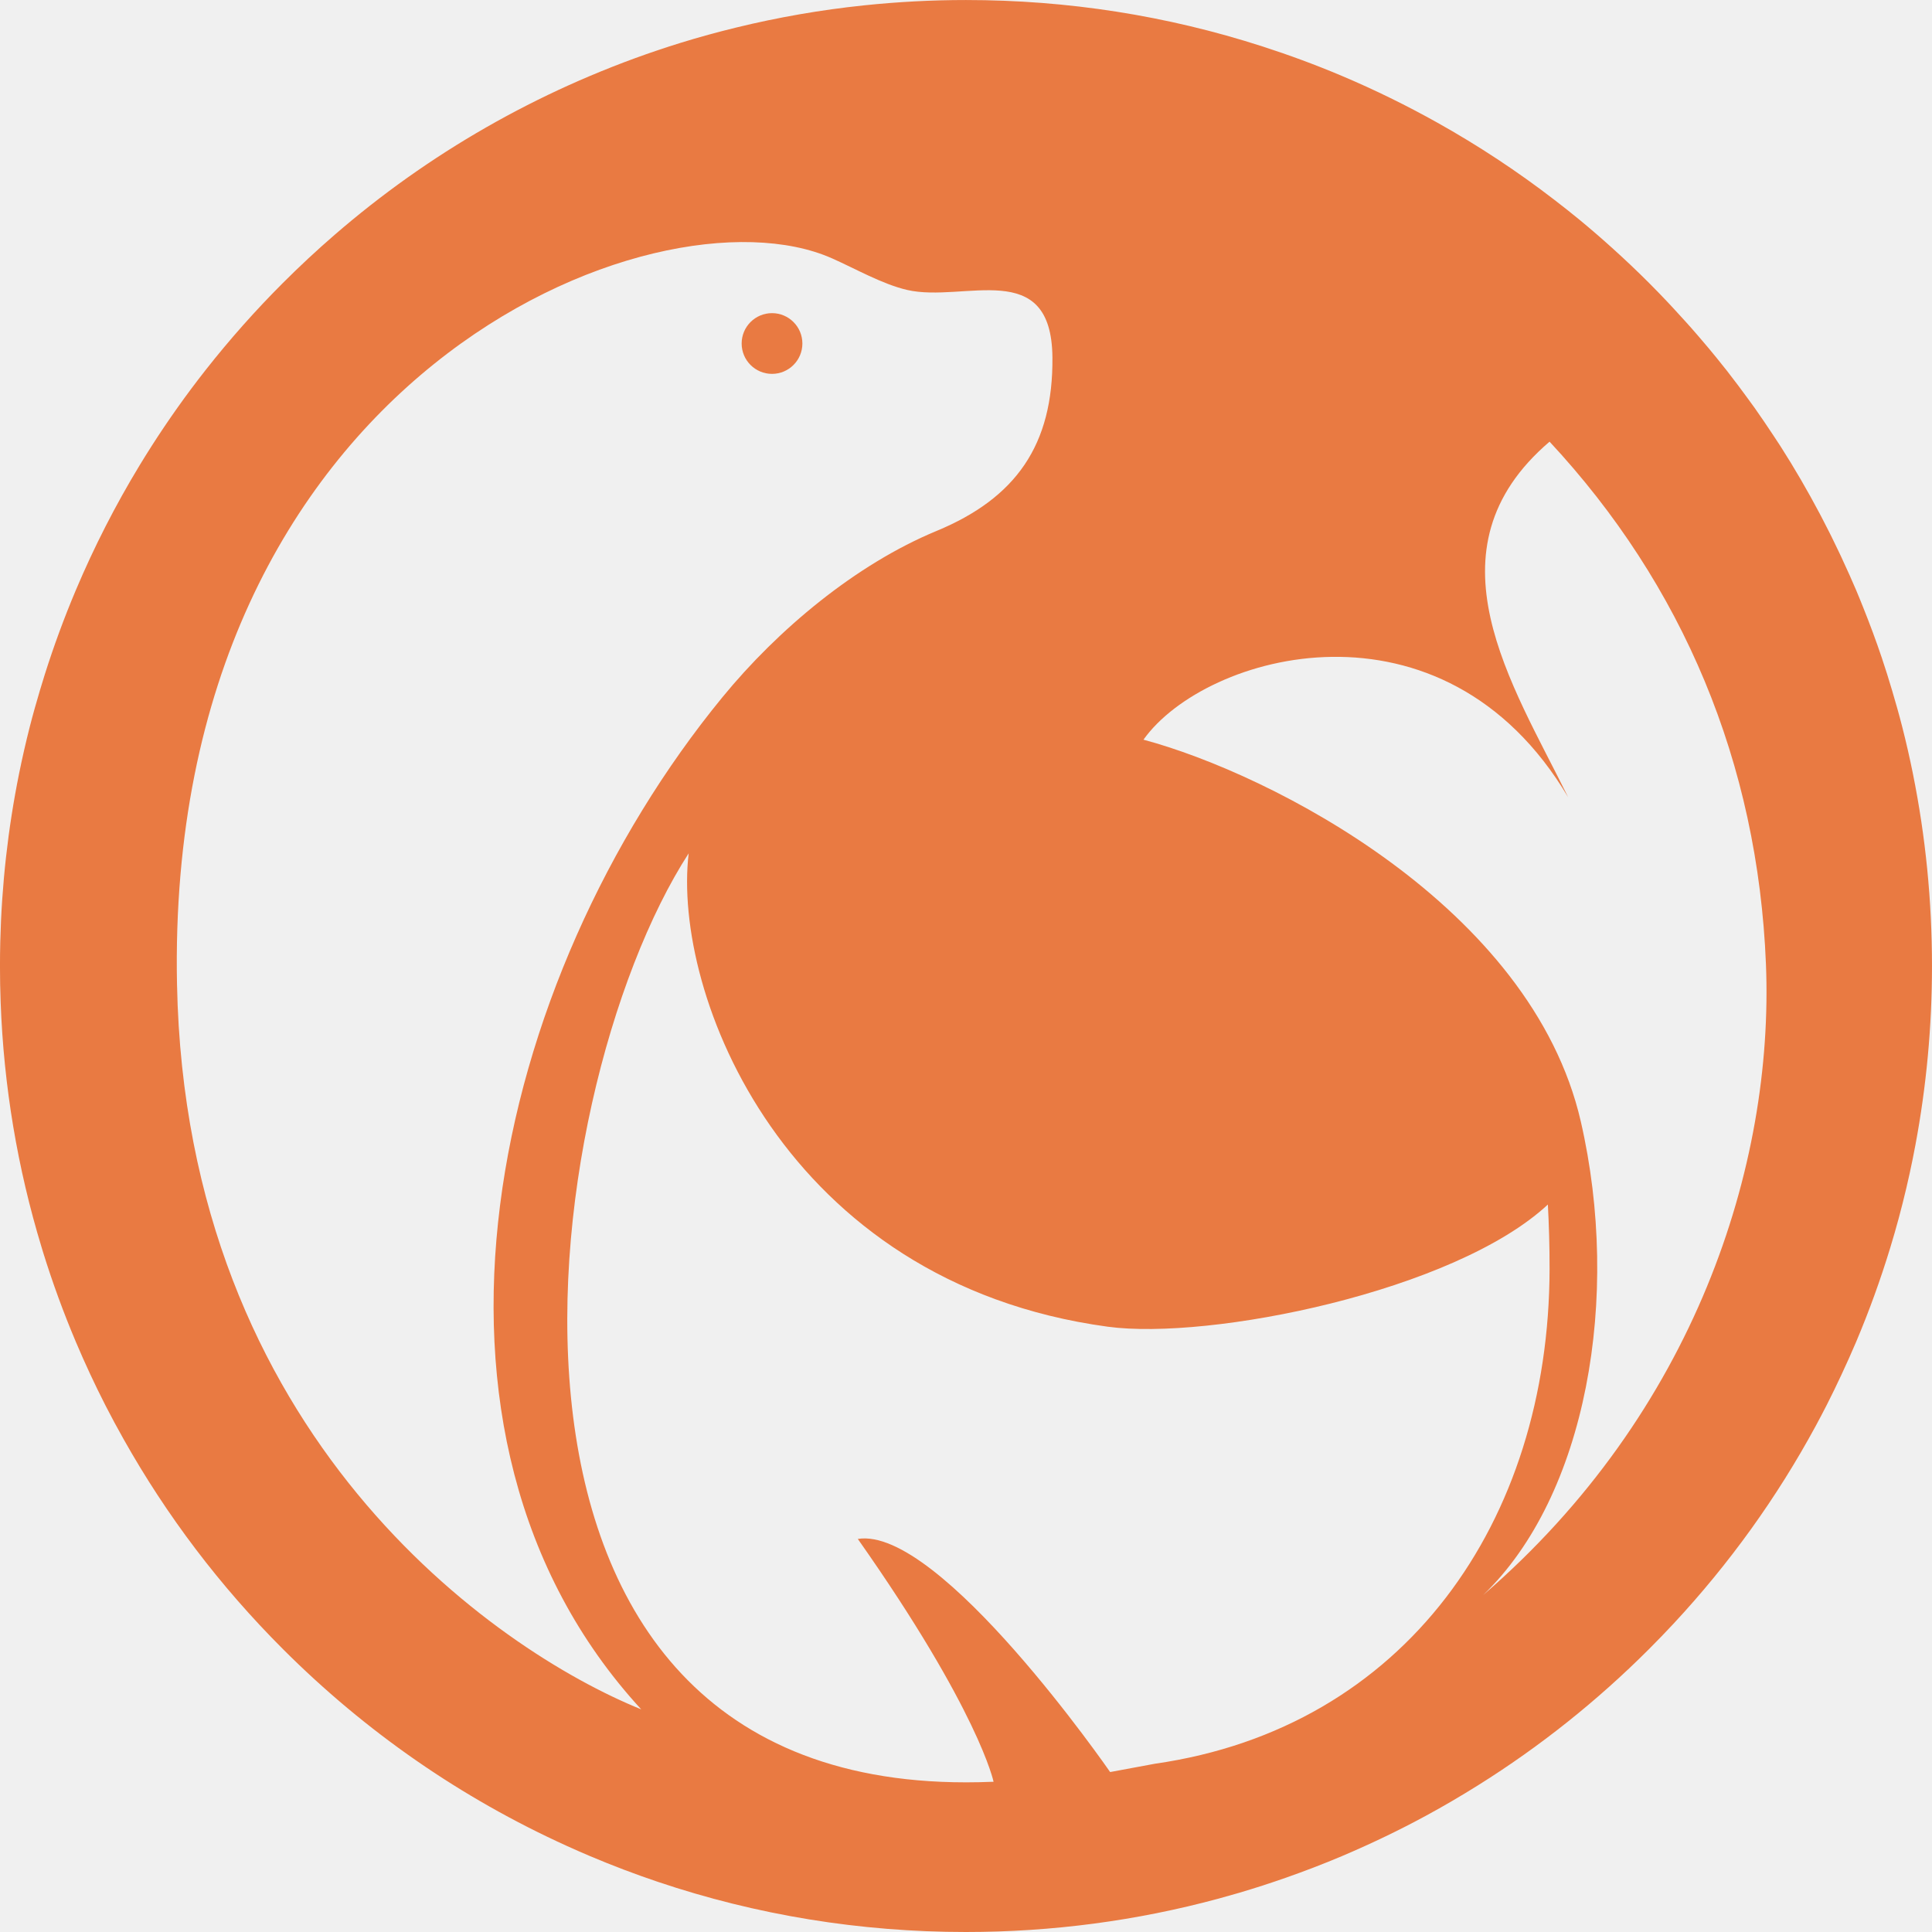
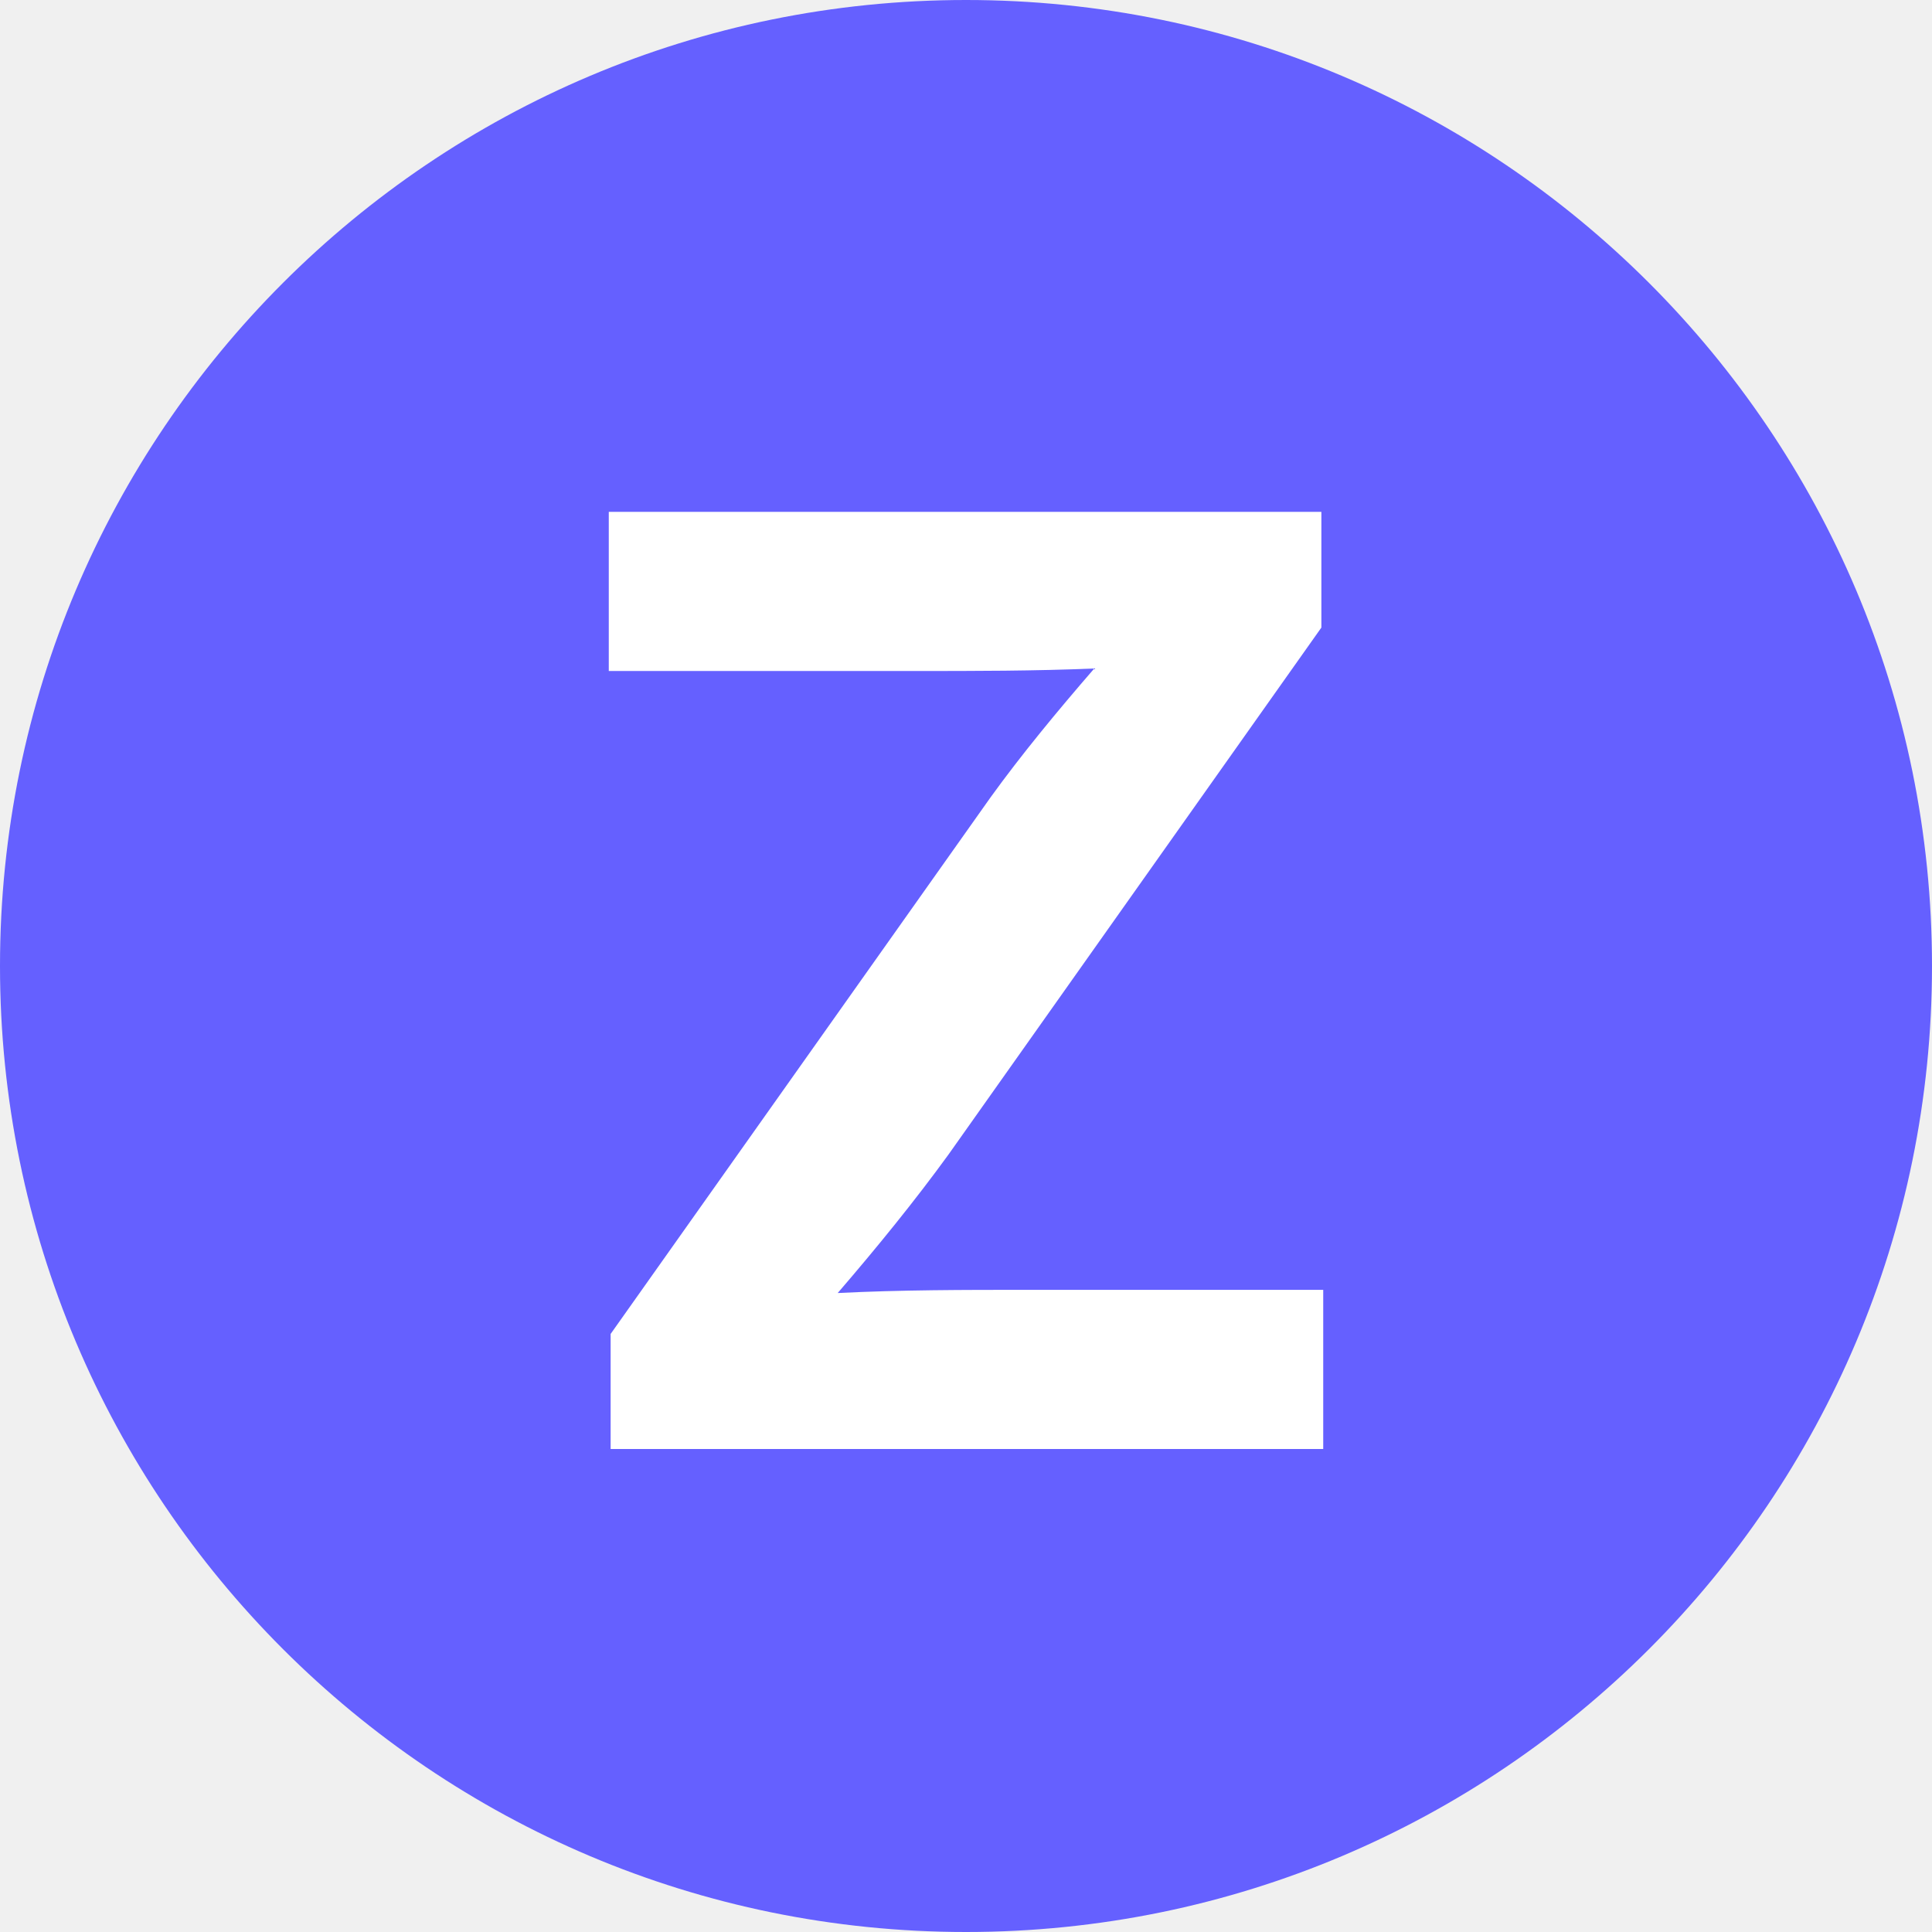
- <svg xmlns="http://www.w3.org/2000/svg" height="180" width="180" style="color: #e97a42" viewBox="0 0 180 180">
-   <path fill="currentColor" d="M 178.224 72.09 c -0.296 -1.463 -0.627 -2.919 -0.996 -4.364 -0.293 -1.151 -0.616 -2.293 -0.956 -3.433 -0.301 -1.008 -0.612 -2.014 -0.95 -3.012 -0.531 -1.578 -1.113 -3.142 -1.735 -4.694 -0.216 -0.54 -0.433 -1.082 -0.661 -1.618 -0.195 -0.462 -0.399 -0.917 -0.601 -1.375 -0.262 -0.591 -0.53 -1.177 -0.804 -1.762 -0.074 -0.159 -0.151 -0.315 -0.226 -0.474 -0.209 -0.441 -0.422 -0.881 -0.638 -1.318 -0.076 -0.154 -0.153 -0.306 -0.229 -0.459 -0.236 -0.471 -0.477 -0.939 -0.721 -1.406 -0.053 -0.101 -0.105 -0.201 -0.158 -0.302 -1.143 -2.16 -2.367 -4.269 -3.68 -6.322 -0.116 -0.181 -0.237 -0.359 -0.355 -0.539 -0.094 -0.144 -0.189 -0.288 -0.284 -0.432 -0.284 -0.431 -0.57 -0.861 -0.862 -1.287 -0.112 -0.164 -0.225 -0.326 -0.338 -0.489 -0.193 -0.279 -0.382 -0.56 -0.579 -0.836 -0.089 -0.125 -0.182 -0.249 -0.273 -0.374 -0.13 -0.182 -0.264 -0.362 -0.395 -0.542 -0.277 -0.38 -0.556 -0.76 -0.838 -1.135 -0.15 -0.199 -0.303 -0.395 -0.454 -0.593 -0.21 -0.274 -0.417 -0.552 -0.63 -0.823 -0.055 -0.069 -0.111 -0.136 -0.166 -0.205 -0.482 -0.61 -0.971 -1.216 -1.47 -1.814 -0.129 -0.155 -0.262 -0.306 -0.392 -0.461 -0.402 -0.476 -0.808 -0.95 -1.22 -1.417 -0.186 -0.212 -0.375 -0.422 -0.563 -0.631 -0.384 -0.428 -0.773 -0.854 -1.167 -1.276 -0.176 -0.189 -0.351 -0.379 -0.529 -0.567 -0.564 -0.595 -1.134 -1.186 -1.716 -1.768 -1.091 -1.091 -2.207 -2.15 -3.346 -3.178 -1.016 -0.919 -2.05 -1.815 -3.103 -2.684 -0.772 -0.636 -1.557 -1.255 -2.348 -1.864 -3.465 -2.67 -7.112 -5.075 -10.927 -7.209 -2.869 -1.604 -5.83 -3.06 -8.883 -4.351 -2.443 -1.033 -4.922 -1.948 -7.428 -2.756 -8.879 -2.863 -18.13 -4.318 -27.605 -4.318 -3.19 0 -6.354 0.169 -9.488 0.496 -4.036 0.421 -8.019 1.114 -11.94 2.073 -1.732 0.423 -3.452 0.892 -5.157 1.42 -2.856 0.883 -5.673 1.912 -8.447 3.085 -2.645 1.118 -5.222 2.357 -7.729 3.711 -2.574 1.39 -5.073 2.901 -7.494 4.533 -1.195 0.805 -2.37 1.64 -3.527 2.503 -1.156 0.864 -2.292 1.756 -3.408 2.676 -0.553 0.456 -1.1 0.919 -1.643 1.389 -1.649 1.427 -3.252 2.92 -4.806 4.473 -2.582 2.582 -4.991 5.299 -7.222 8.138 -0.892 1.135 -1.756 2.292 -2.59 3.467 -0.417 0.588 -0.827 1.18 -1.23 1.778 -0.403 0.597 -0.798 1.199 -1.186 1.806 -0.388 0.607 -0.769 1.218 -1.143 1.835 -2.241 3.697 -4.216 7.562 -5.916 11.582 -1.095 2.589 -2.059 5.217 -2.901 7.877 -0.153 0.482 -0.3 0.965 -0.444 1.449 -0.339 1.14 -0.663 2.282 -0.956 3.433 -0.369 1.446 -0.7 2.901 -0.996 4.364 -1.034 5.121 -1.618 10.343 -1.749 15.637 -0.018 0.757 -0.028 1.514 -0.028 2.274 0 1.123 0.02 2.244 0.062 3.361 0.285 7.82 1.568 15.475 3.825 22.879 0.044 0.147 0.088 0.295 0.133 0.441 0.877 2.823 1.894 5.608 3.054 8.35 0.85 2.009 1.769 3.98 2.755 5.912 0.539 1.057 1.105 2.099 1.685 3.132 4.013 7.142 8.98 13.698 14.846 19.564 7.713 7.713 16.611 13.878 26.477 18.352 0.705 0.32 1.415 0.632 2.131 0.935 2.081 0.88 4.185 1.679 6.313 2.396 9.217 3.106 18.85 4.677 28.719 4.677 8.031 0 15.902 -1.047 23.522 -3.107 0.633 -0.172 1.266 -0.35 1.895 -0.535 0.757 -0.222 1.509 -0.456 2.26 -0.698 0.717 -0.232 1.431 -0.474 2.145 -0.723 1.752 -0.616 3.49 -1.281 5.211 -2.009 0.755 -0.319 1.503 -0.651 2.247 -0.989 1.237 -0.563 2.459 -1.15 3.664 -1.766 0.644 -0.328 1.283 -0.665 1.917 -1.009 1.654 -0.896 3.274 -1.848 4.865 -2.844 5.736 -3.591 11.06 -7.827 15.912 -12.679 0.775 -0.775 1.534 -1.562 2.278 -2.36 5.204 -5.59 9.636 -11.754 13.246 -18.417 0.343 -0.634 0.68 -1.274 1.009 -1.917 0.482 -0.944 0.943 -1.9 1.392 -2.863 0.471 -1.007 0.928 -2.021 1.364 -3.049 1.22 -2.886 2.281 -5.82 3.187 -8.793 0.559 -1.833 1.056 -3.68 1.494 -5.542 0.108 -0.458 0.211 -0.916 0.312 -1.376 0.194 -0.883 0.373 -1.77 0.539 -2.659 1.02 -5.455 1.542 -11.02 1.542 -16.663 0 -6.074 -0.595 -12.058 -1.776 -17.911 z m -161.733 19.614 c -1.118 -56.662 44.604 -74.877 60.998 -67.647 2.187 0.965 4.732 2.431 7.042 2.96 5.295 1.213 13.432 -3.113 13.521 6.273 0.078 8.156 -3.389 13.108 -10.797 16.177 -7.539 3.124 -14.777 9.181 -19.95 15.493 -21.487 26.216 -31.231 68.556 -7.565 94.296 -13.679 -5.545 -42.418 -25.467 -43.248 -67.552 z m 91.109 72.619 c -0.053 0.008 -4.171 0.775 -4.171 0.775 0 0 -15.862 -22.957 -23.509 -21.719 11.291 16.04 12.649 22.625 12.649 22.625 -0.053 0.001 -0.107 0.001 -0.161 0.003 -51.831 2.131 -42.785 -64.026 -28.246 -86.502 -1.555 13.073 8.878 39.992 39.034 44.1 9.495 1.293 32.302 -3.275 41.015 -11.38 0.098 1.825 0.163 3.85 0.159 6.013 -0.046 23.538 -13.47 42.743 -36.77 46.085 z m 30.575 -15.708 c 9.647 -9.263 12.869 -27.779 9.103 -44.137 -4.608 -20.011 -28.861 -32.383 -40.744 -35.564 5.766 -8.089 27.908 -14.274 39.567 5.363 -5.172 -10.519 -13.556 -23.023 -1.732 -33.128 12.411 13.329 19.411 29.94 20.161 48.7 0.75 18.753 -6.64 41.768 -26.355 58.765 z" />
-   <circle fill="currentColor" cx="71.927" cy="32.004" r="2.829" />
+ <svg xmlns="http://www.w3.org/2000/svg" width="180" height="180" viewBox="0 0 180 180">
+   <rect width="180" height="180" rx="90" fill="#6560FF" />
+   <text x="90" y="135" font-family="Inter, sans-serif" font-size="120" font-weight="700" fill="#ffffff" text-anchor="middle">Z</text>
</svg>
